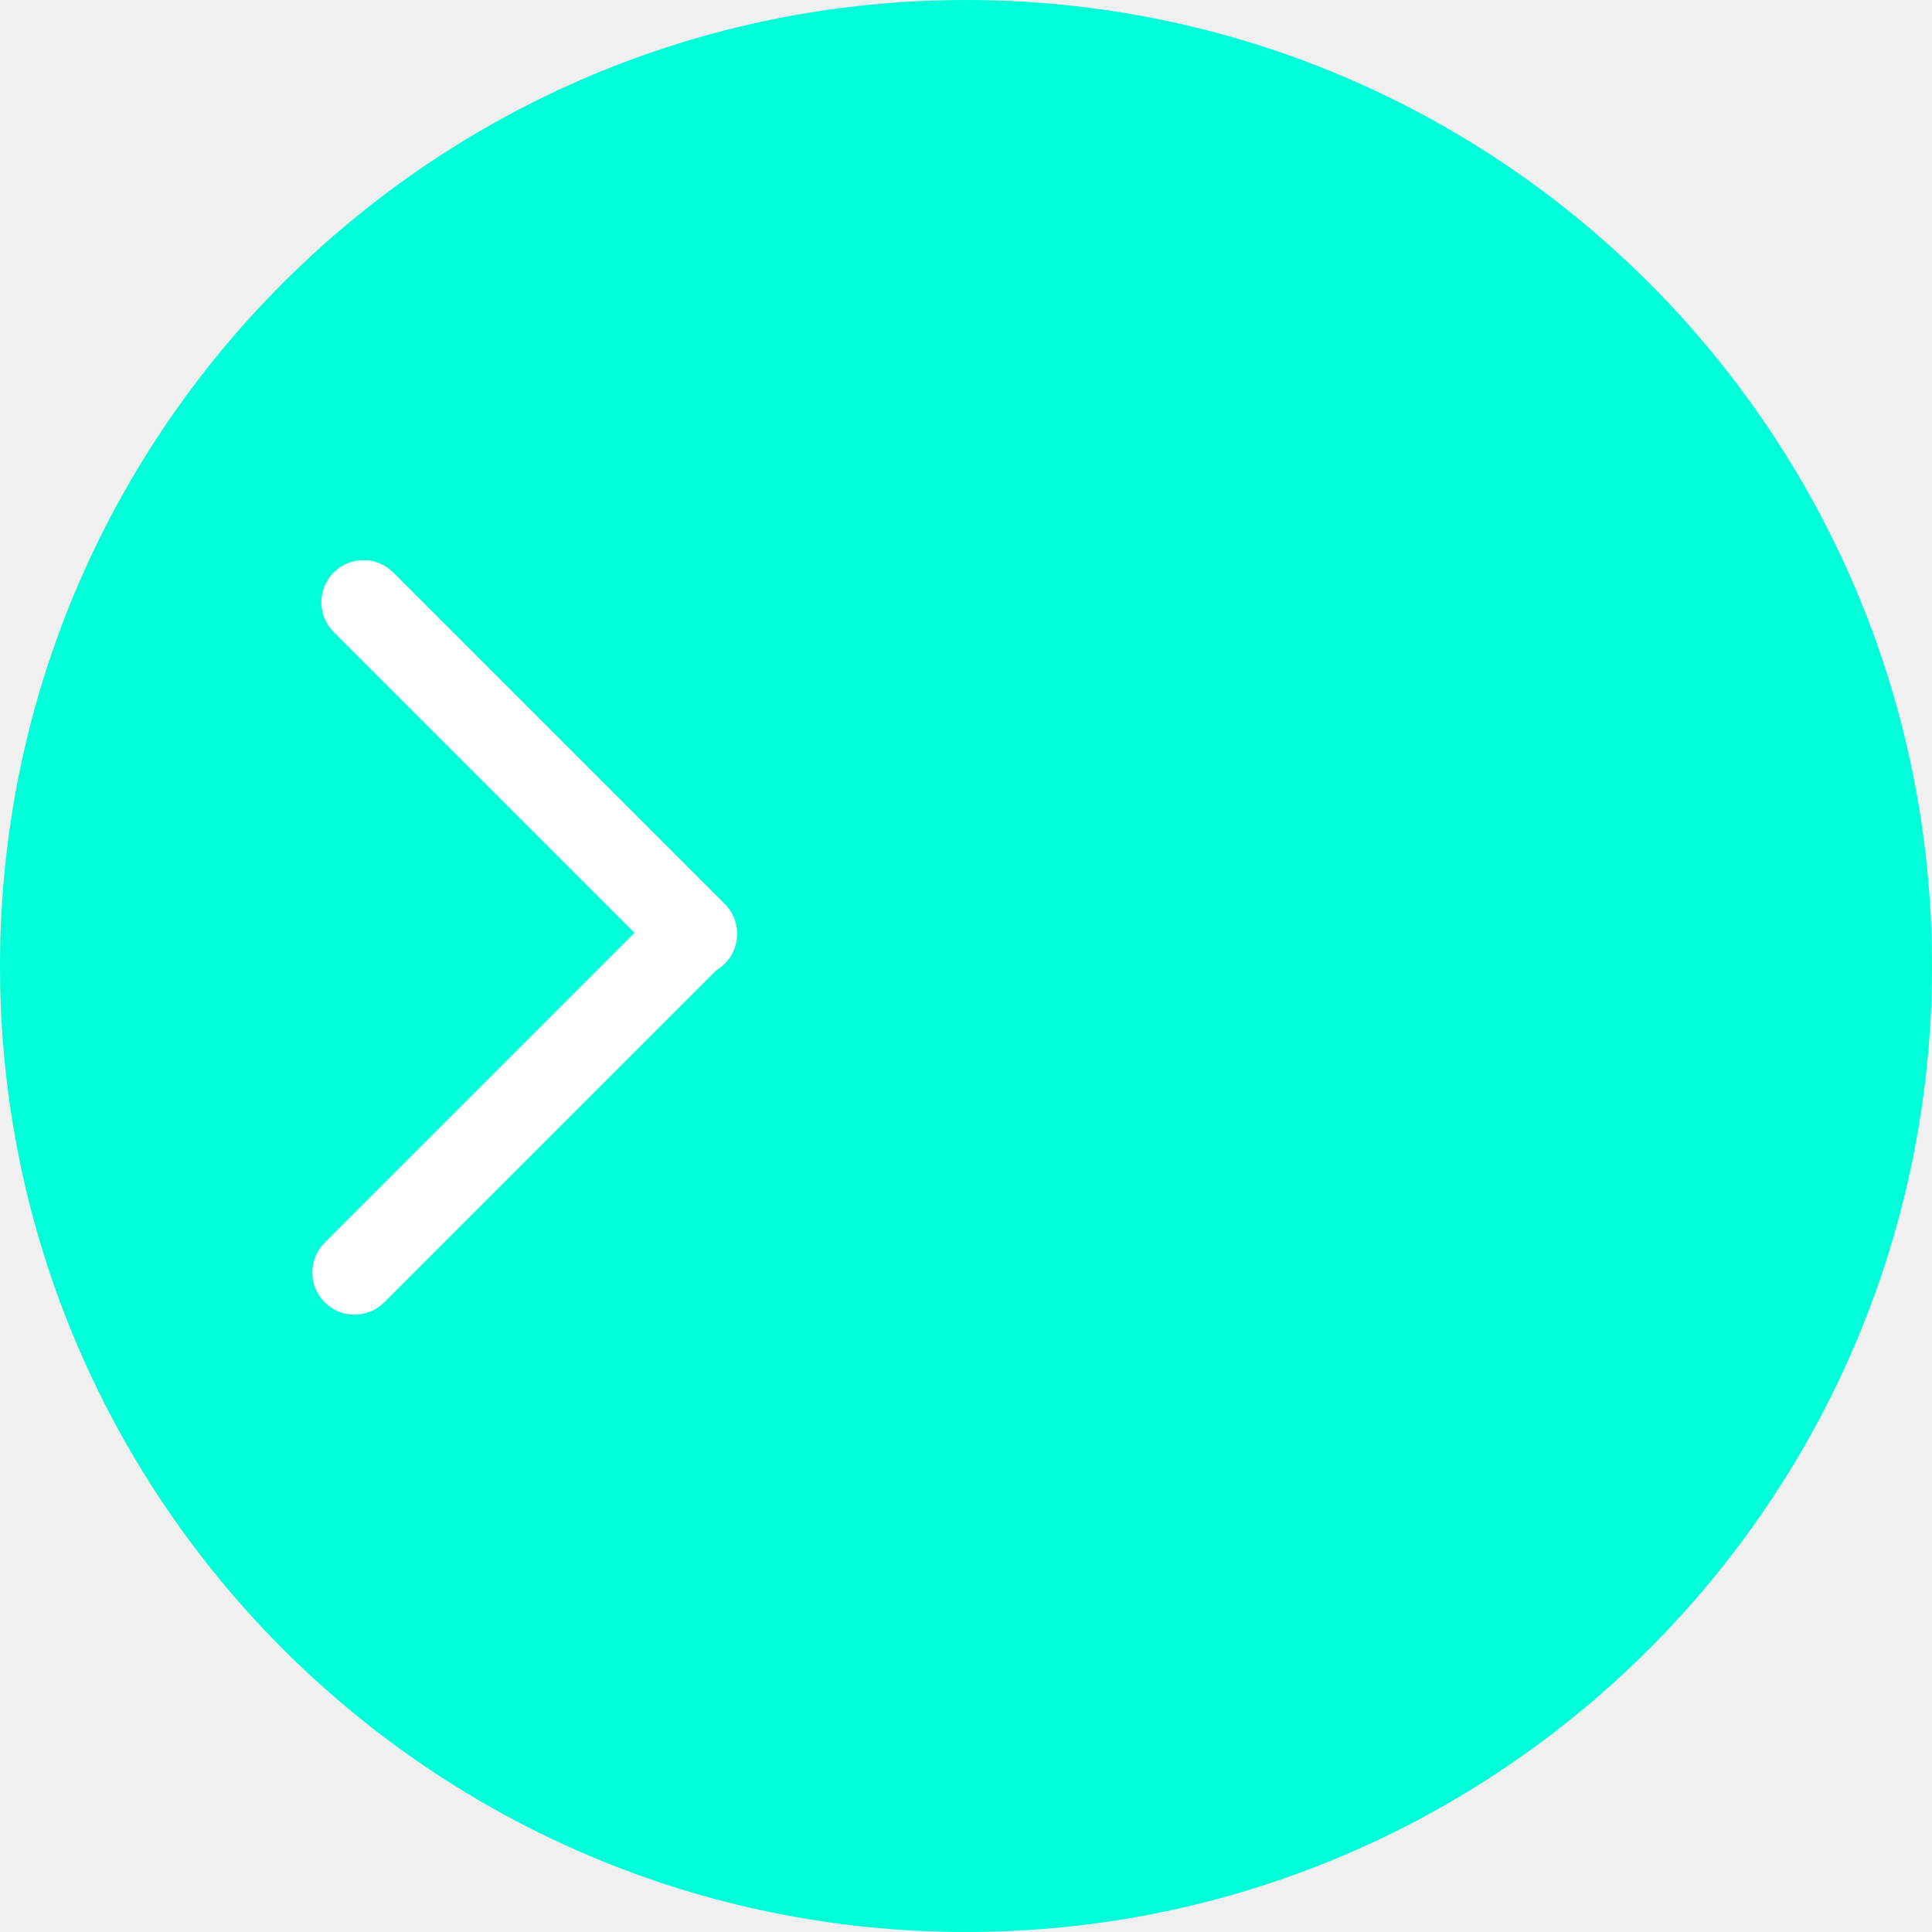
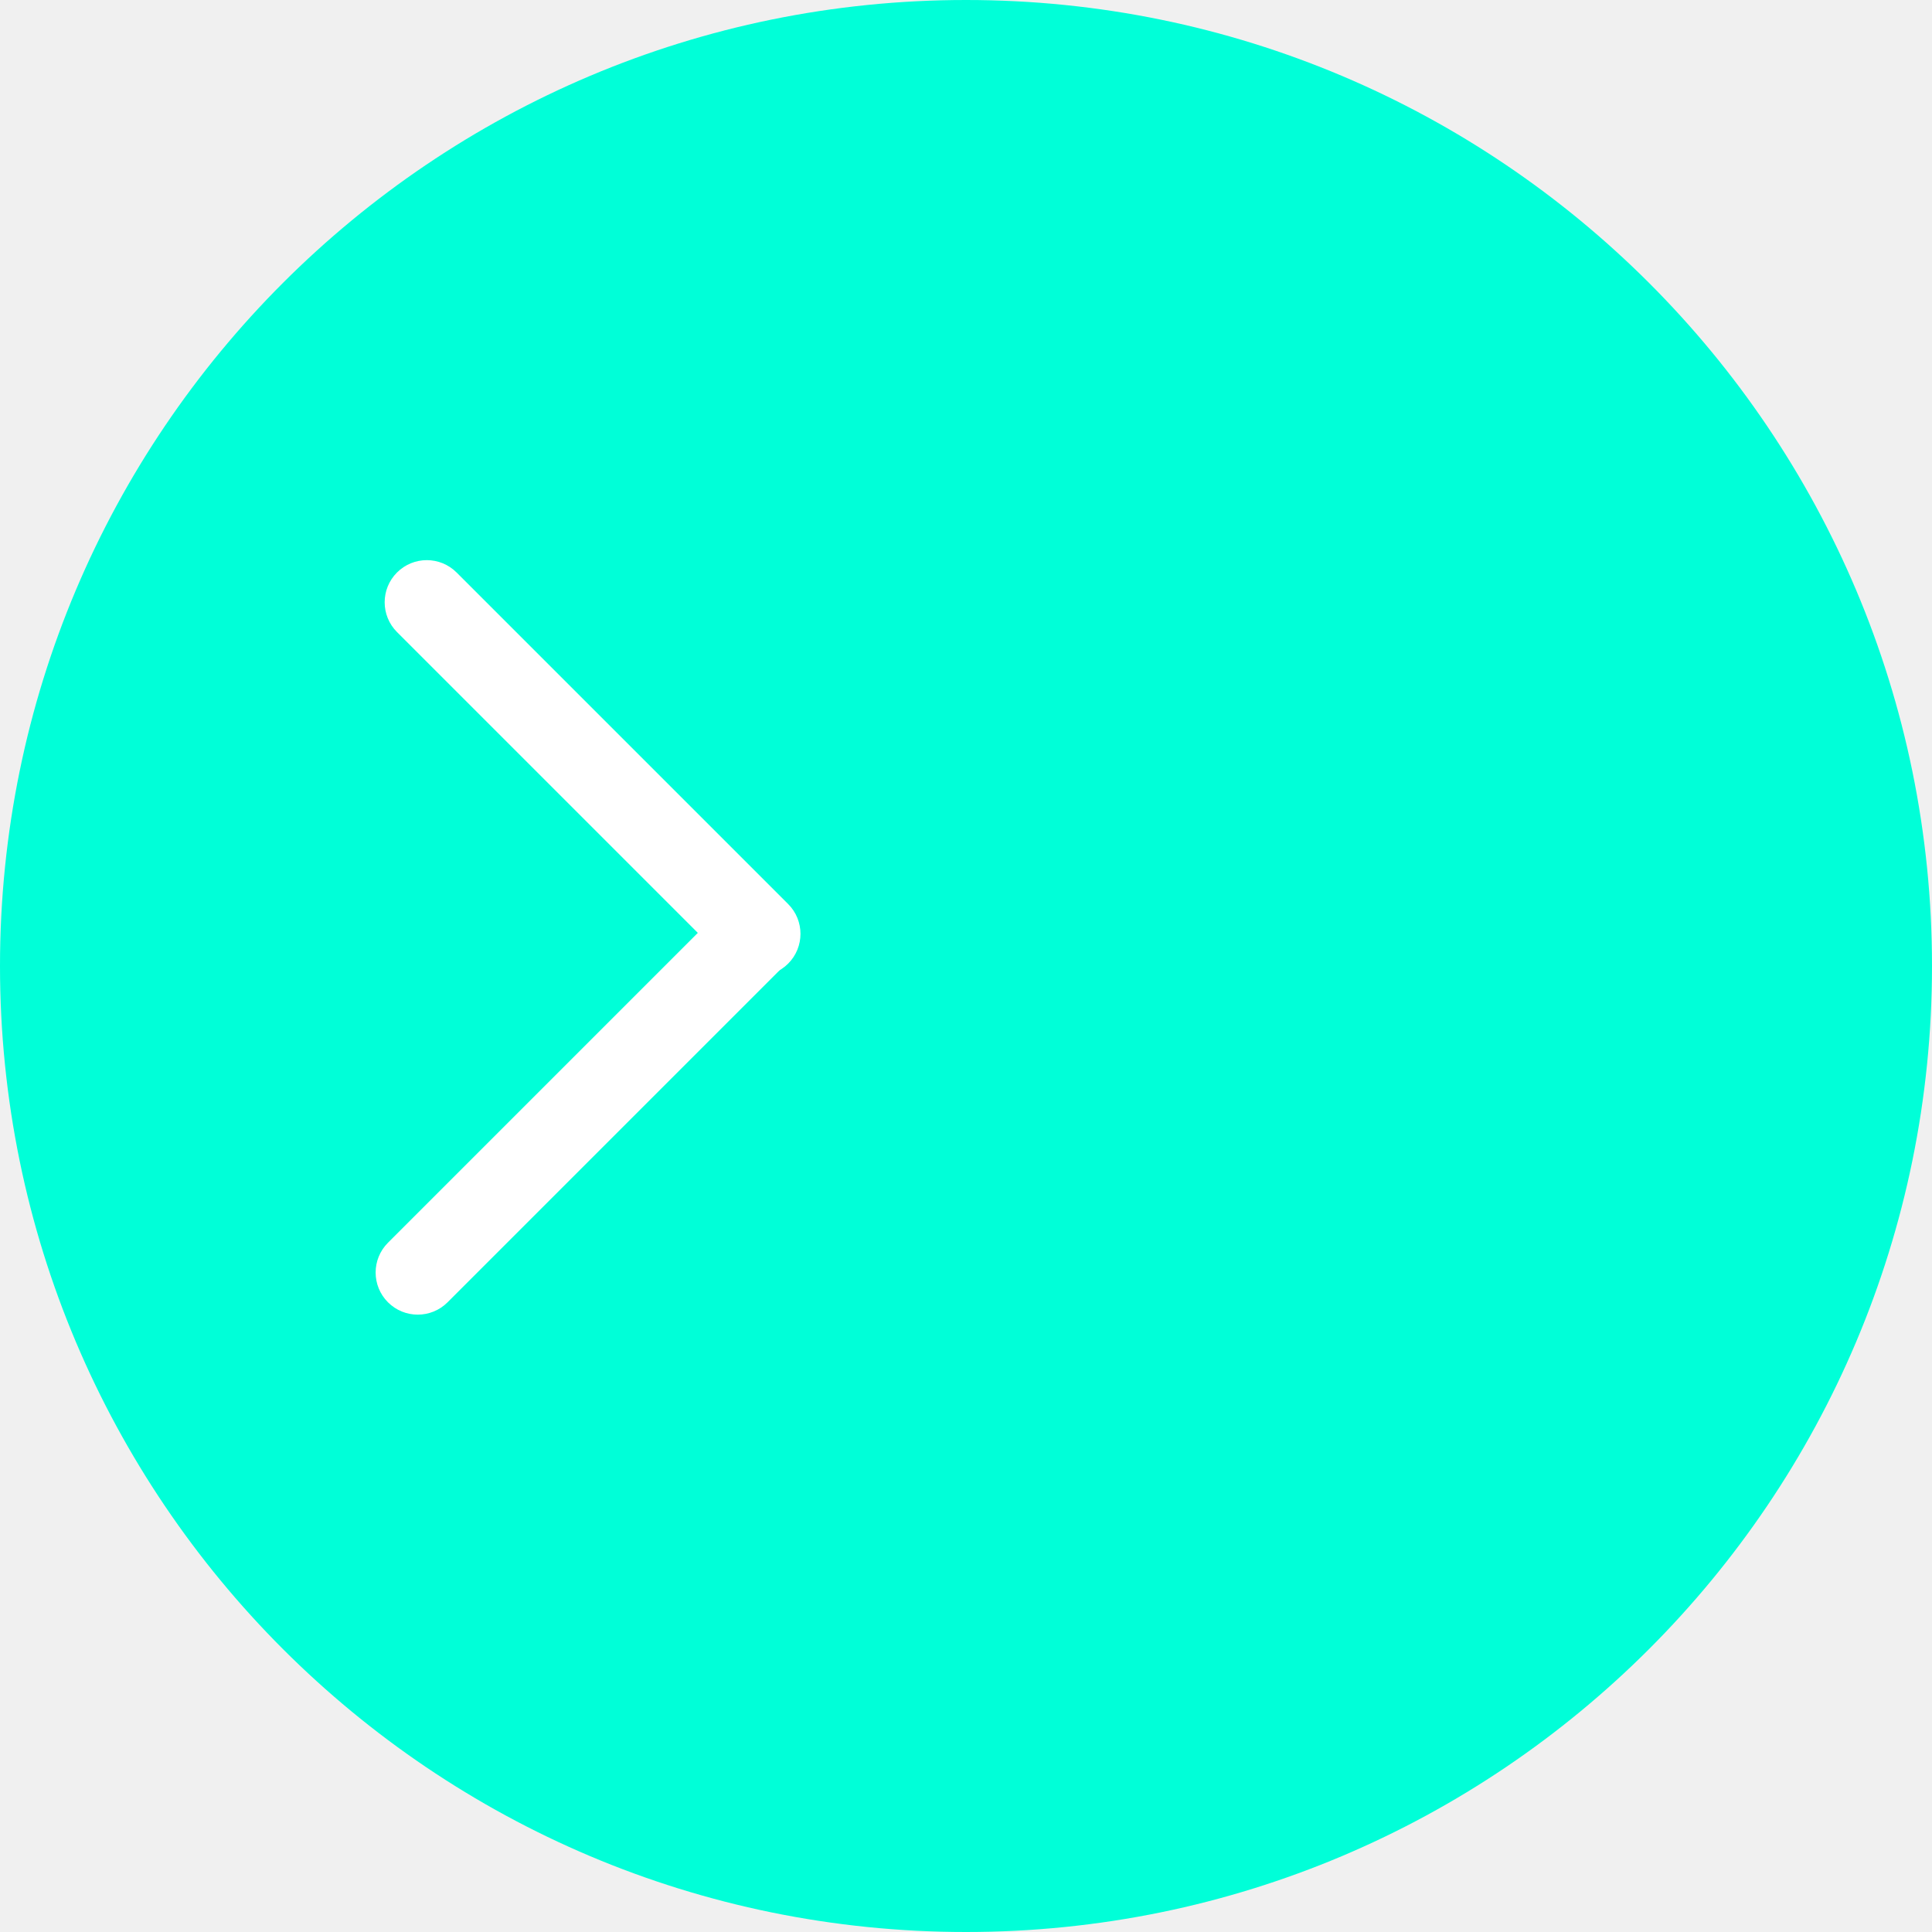
<svg xmlns="http://www.w3.org/2000/svg" width="178" height="178" viewBox="0 0 178 178" fill="none">
  <circle cx="89" cy="89" r="89" fill="#00FFD8" />
-   <rect width="7.763" height="50.963" rx="3.882" transform="matrix(-0.707107 0.707107 0.707107 0.707107 33.4894 50)" fill="white" />
-   <rect x="32.657" y="122.729" width="7.763" height="50.963" rx="3.882" transform="rotate(-135 32.6569 122.729)" fill="white" />
+   <rect width="7.763" height="50.963" rx="3.882" transform="matrix(-0.707107 0.707107 0.707107 0.707107 39.322 50)" fill="white" />
+   <rect x="38.489" y="122.729" width="7.763" height="50.963" rx="3.882" transform="rotate(-135 38.4894 122.729)" fill="white" />
</svg>
